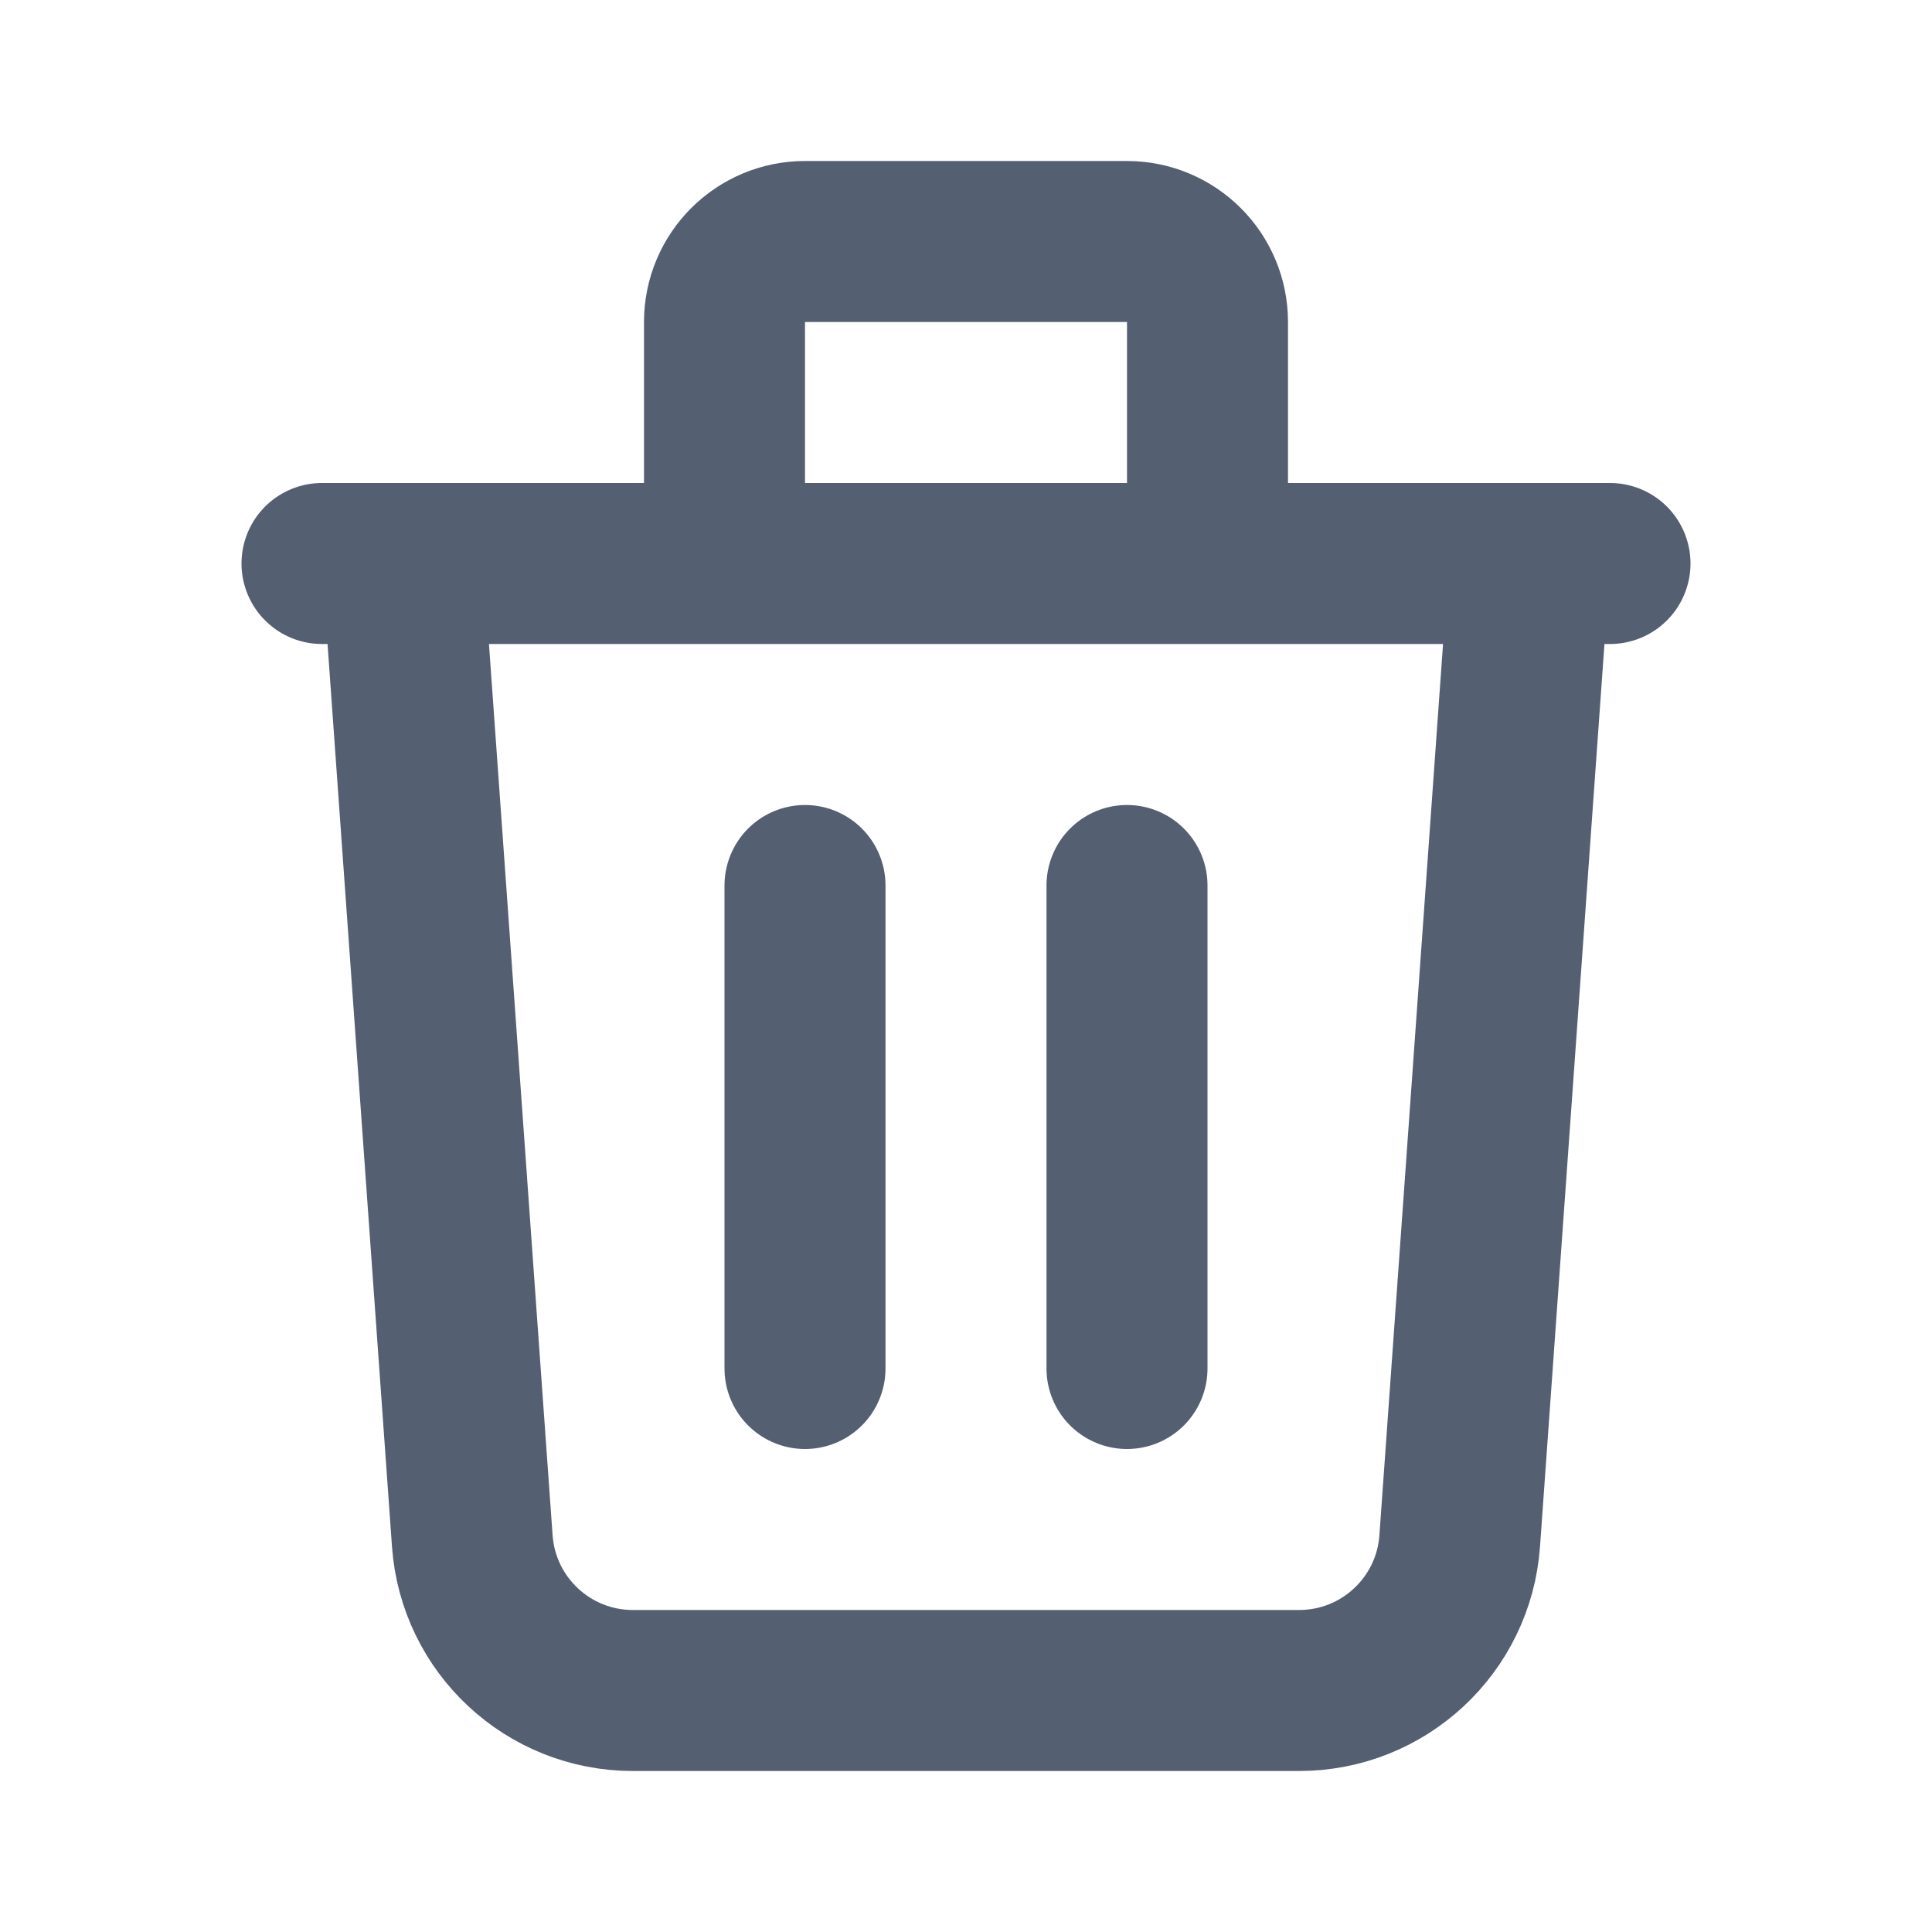
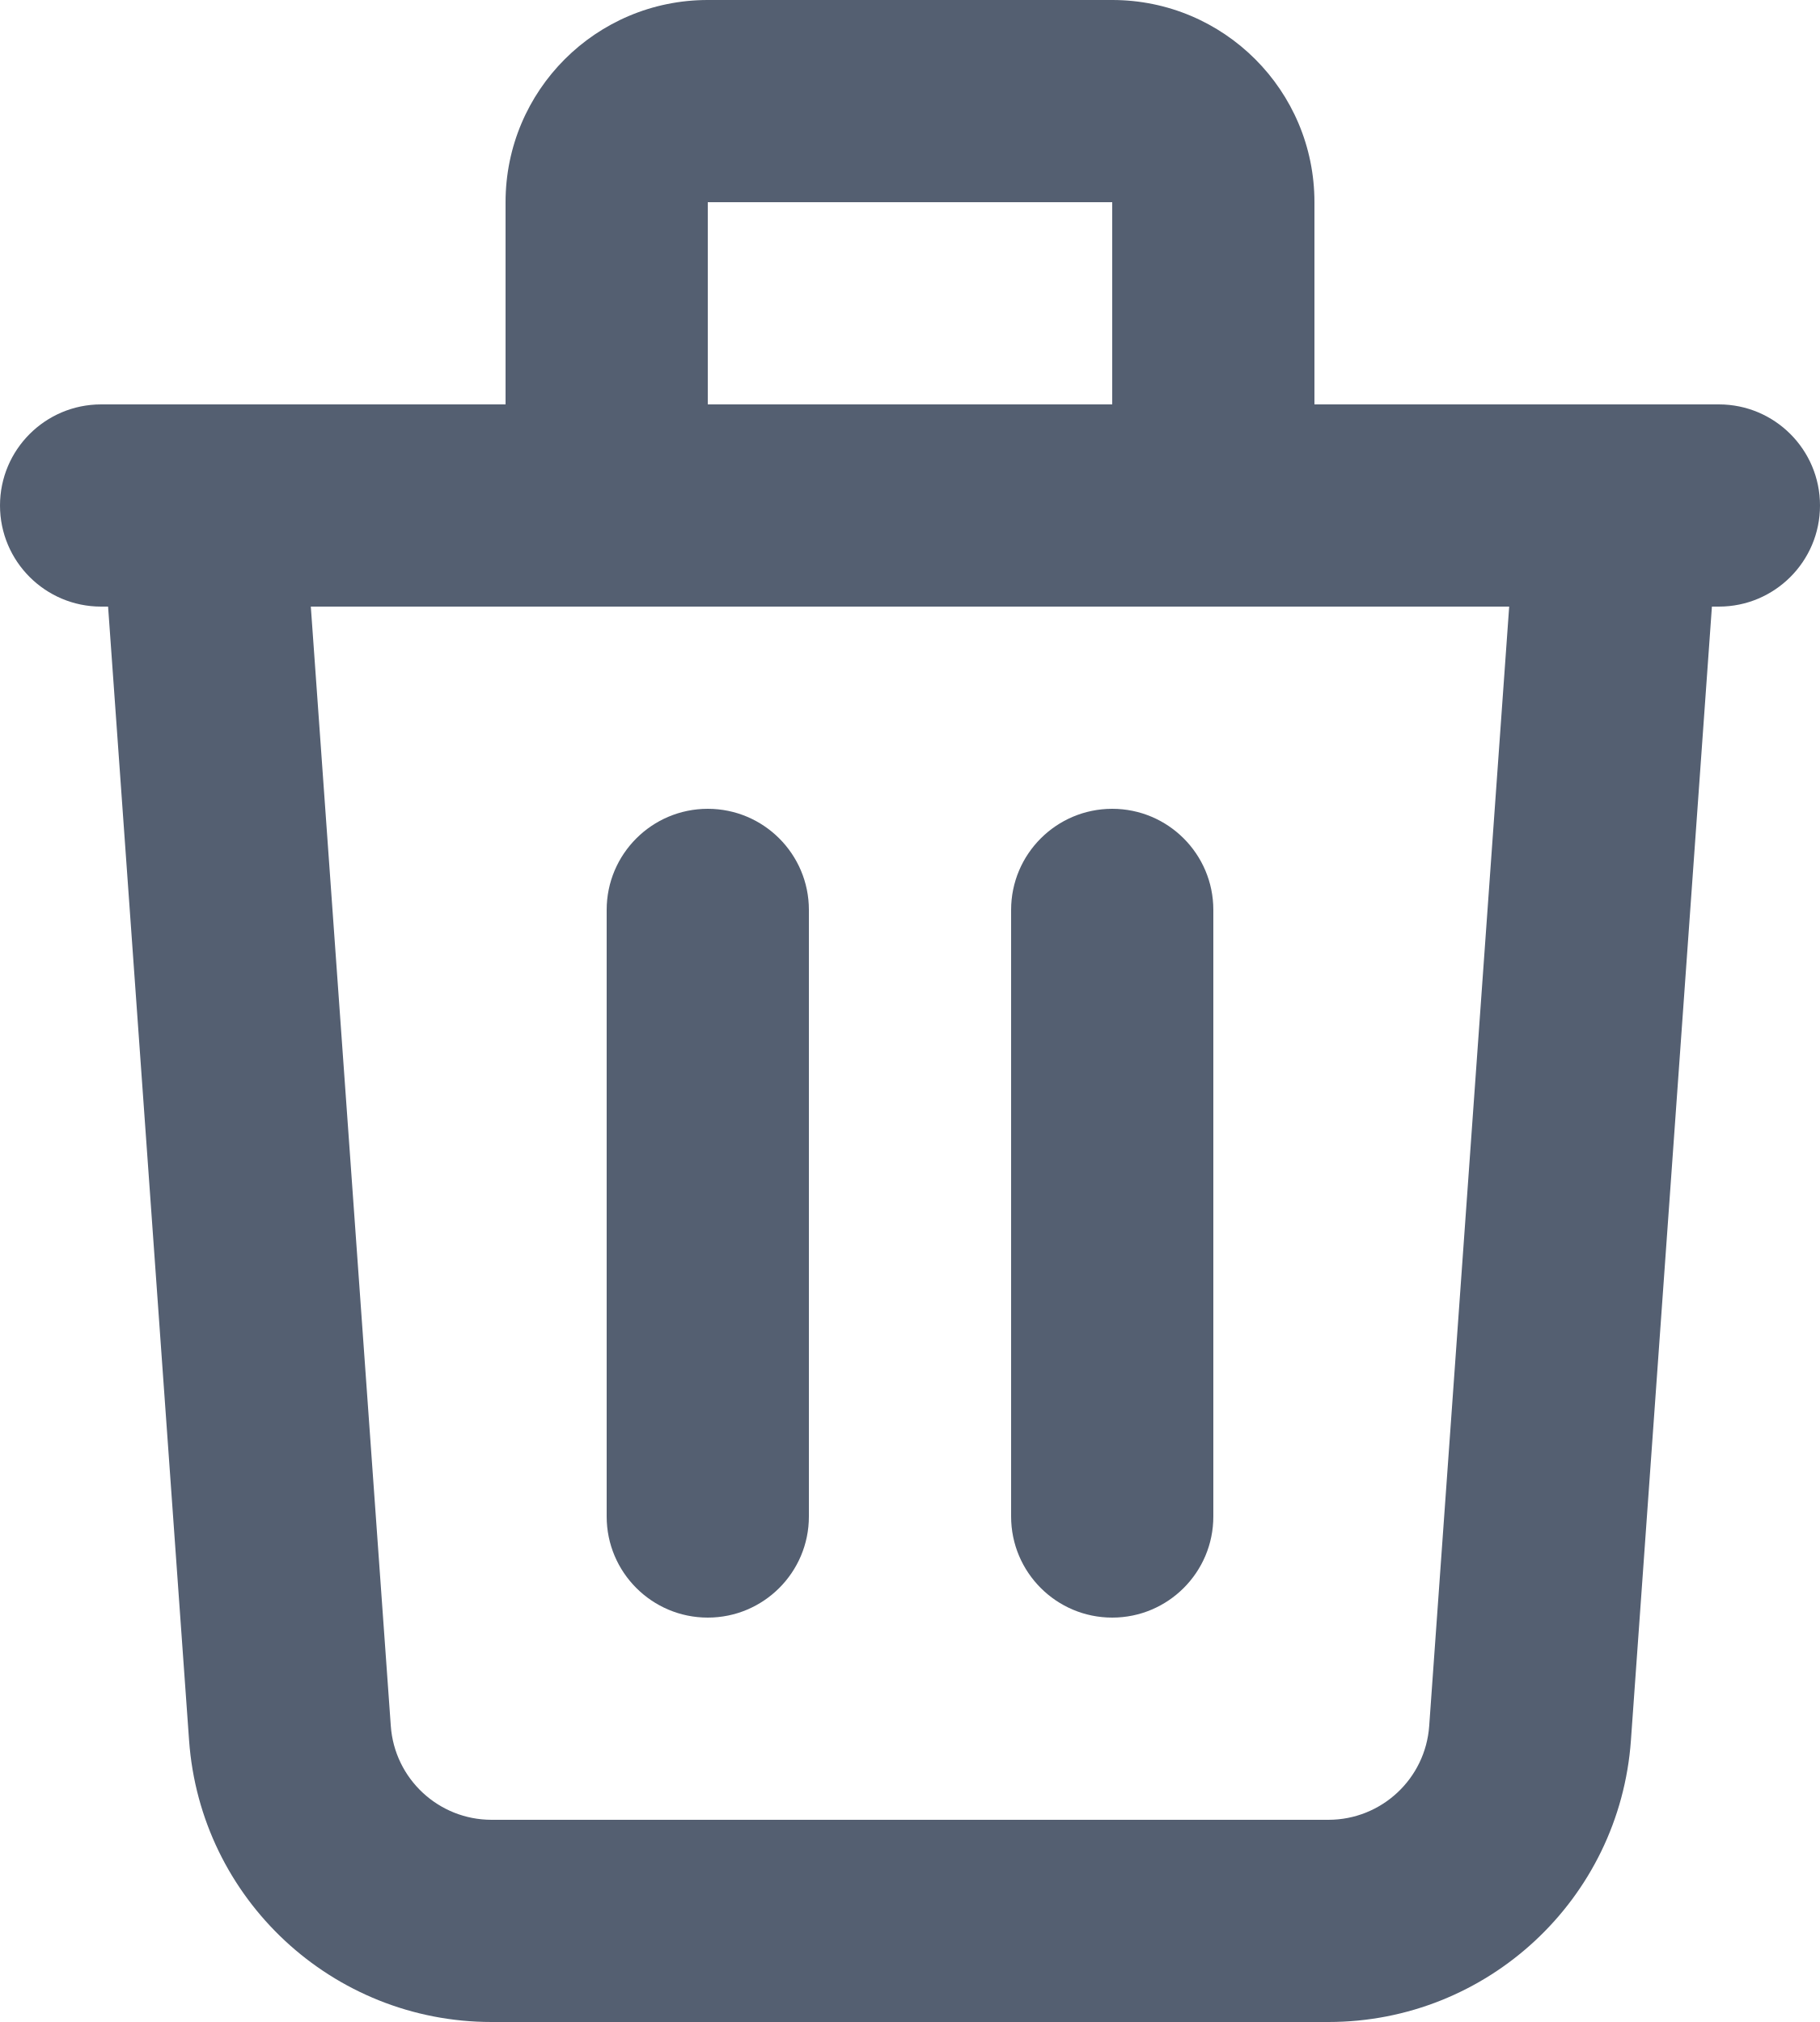
- <svg xmlns="http://www.w3.org/2000/svg" width="24" height="24" fill="none" viewBox="0 0 24 24">
-   <path stroke="#545F71" stroke-linecap="round" stroke-linejoin="round" stroke-width="2" d="m19 7-.867 12.142A2 2 0 0 1 16.138 21H7.862a2 2 0 0 1-1.995-1.858L5 7m5 4v6m4-6v6m1-10V4a1 1 0 0 0-1-1h-4a1 1 0 0 0-1 1v3M4 7h16" />
+ <svg xmlns="http://www.w3.org/2000/svg" width="18" height="20" viewBox="0 0 18 20" fill="none">
+   <path fill-rule="evenodd" clip-rule="evenodd" d="M5 2C5 0.895 5.895 0 7 0H11C12.105 0 13 0.895 13 2V4H17C17.552 4 18 4.448 18 5C18 5.552 17.552 6 17 6H16.931L16.13 17.214C16.018 18.784 14.712 20 13.138 20H4.862C3.288 20 1.982 18.784 1.87 17.214L1.069 6H1C0.448 6 0 5.552 0 5C0 4.448 0.448 4 1 4H5V2ZM7 4H11V2H7V4ZM3.074 6L3.865 17.071C3.902 17.595 4.338 18 4.862 18H13.138C13.662 18 14.098 17.595 14.135 17.071L14.926 6H3.074ZM7 8C7.552 8 8 8.448 8 9V15C8 15.552 7.552 16 7 16C6.448 16 6 15.552 6 15V9C6 8.448 6.448 8 7 8ZM11 8C11.552 8 12 8.448 12 9V15C12 15.552 11.552 16 11 16C10.448 16 10 15.552 10 15V9C10 8.448 10.448 8 11 8Z" fill="#545F71" />
</svg>
